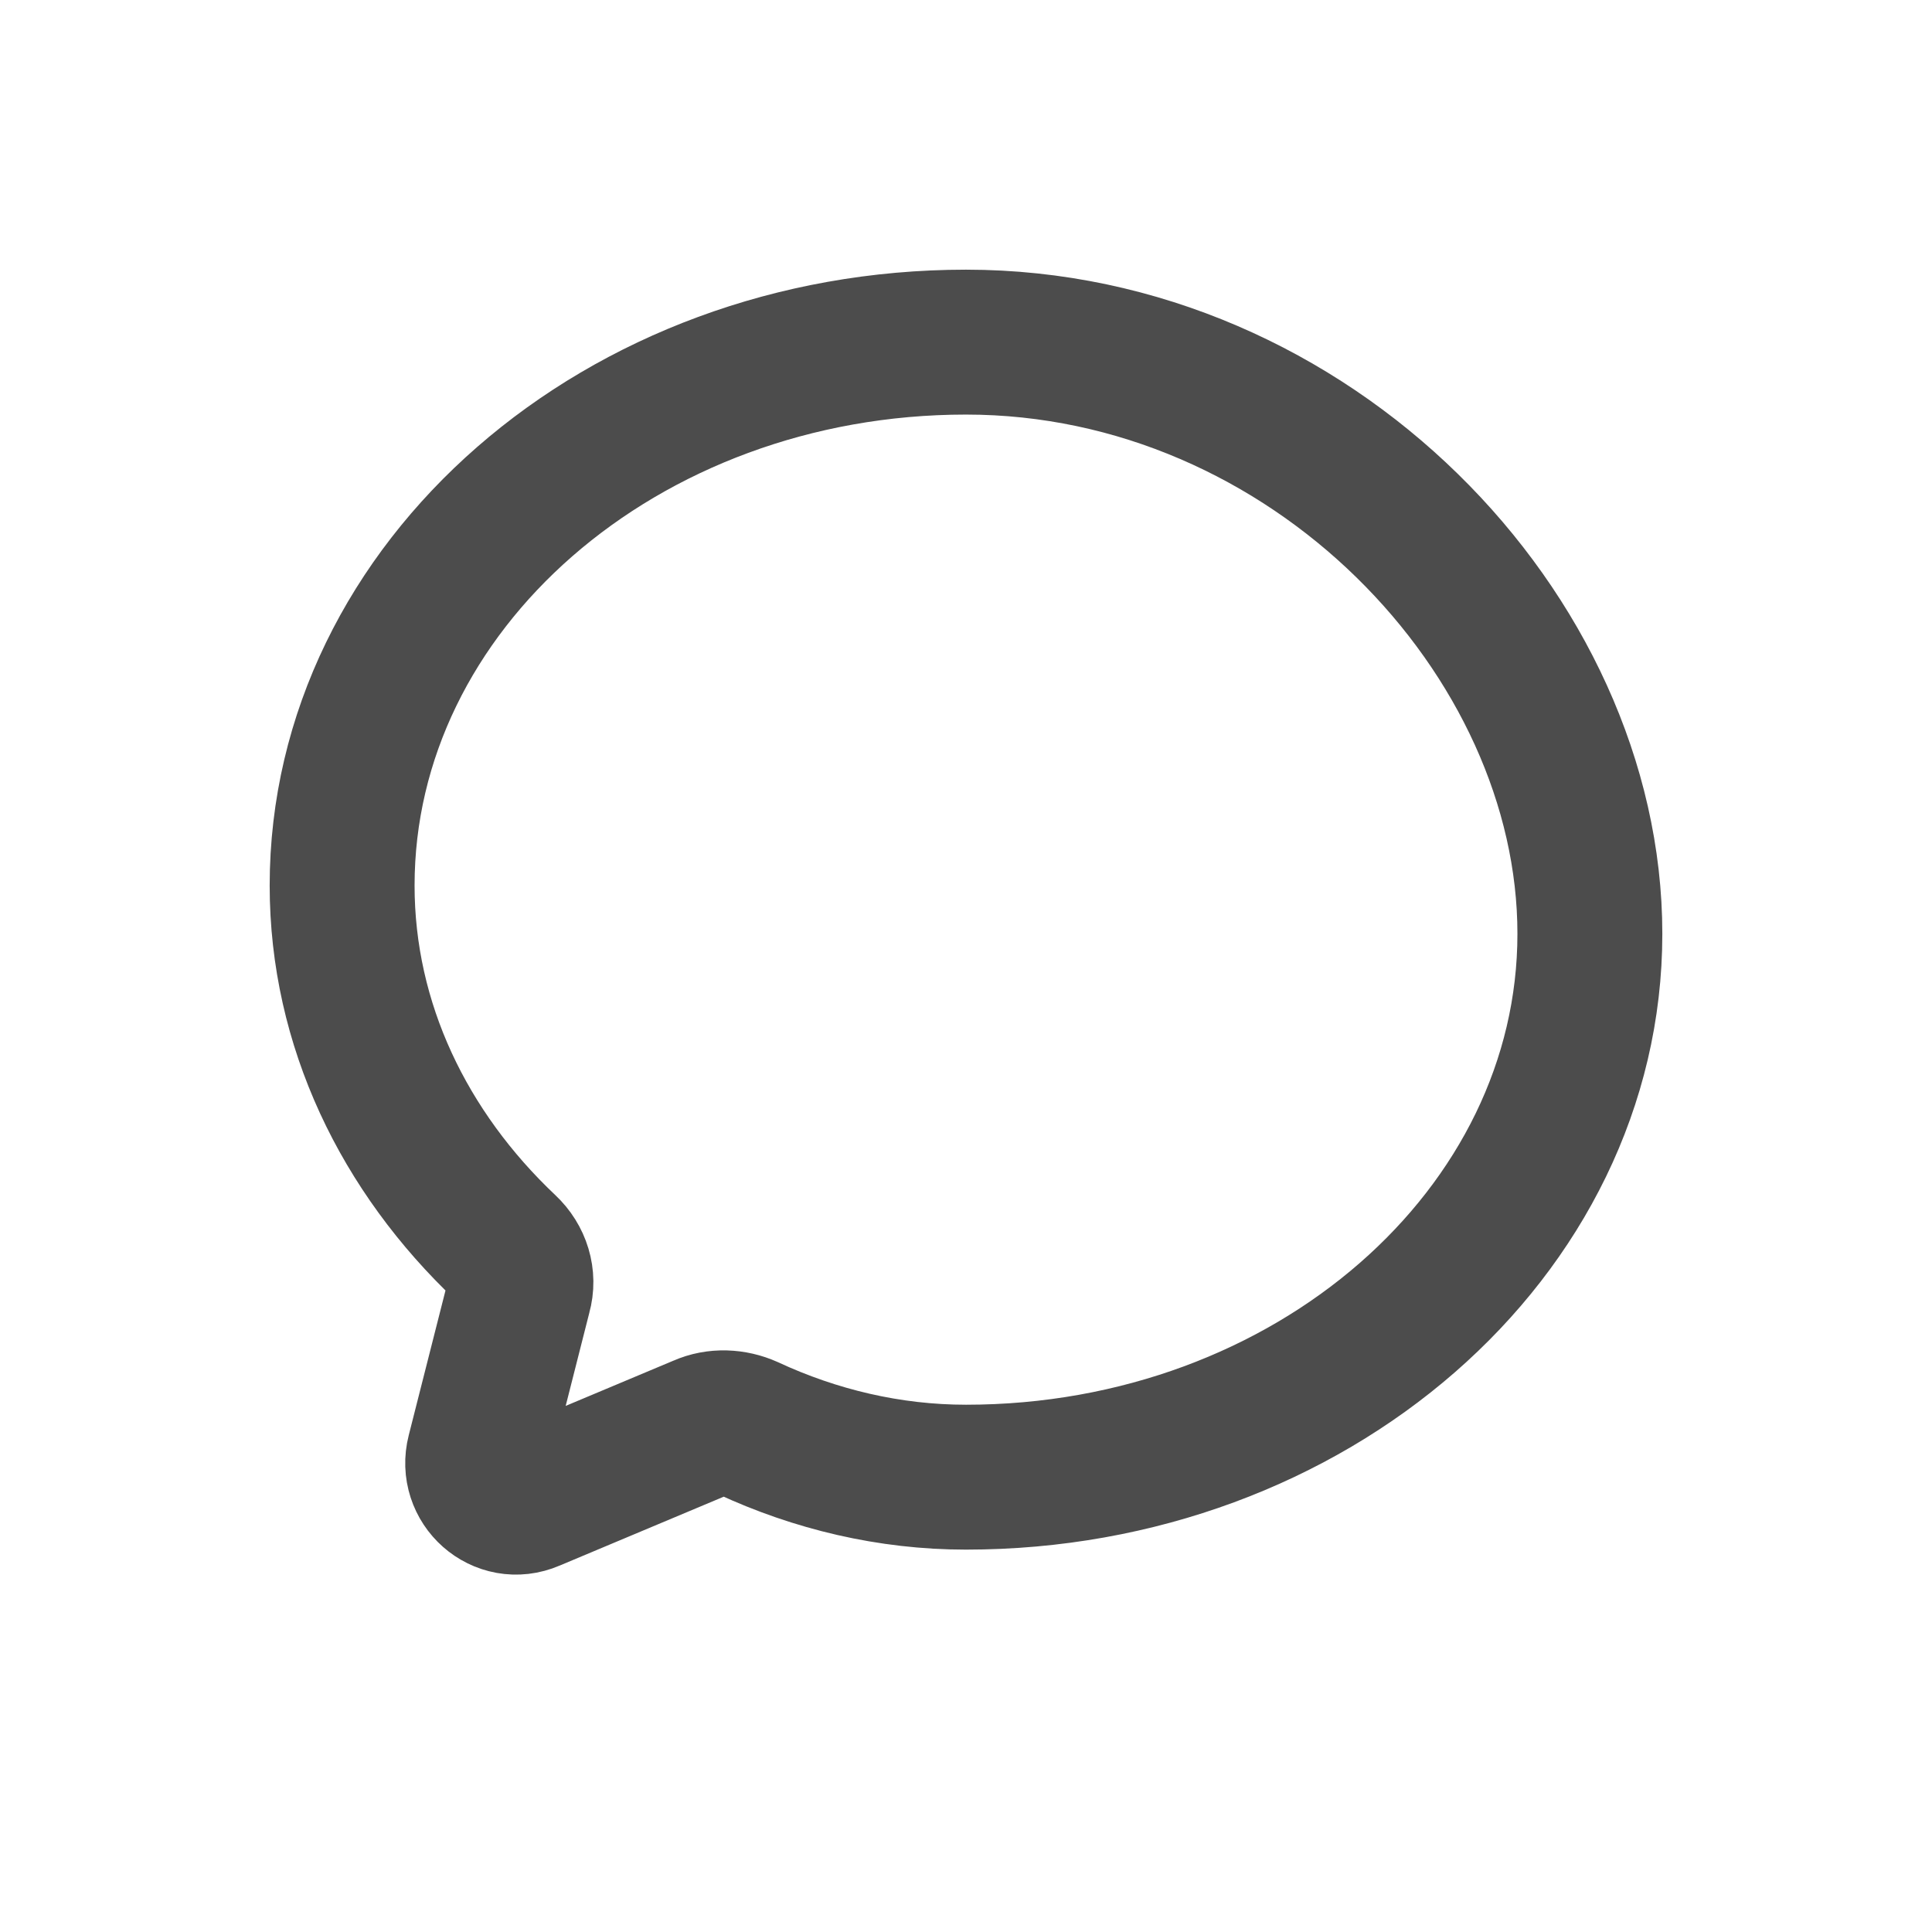
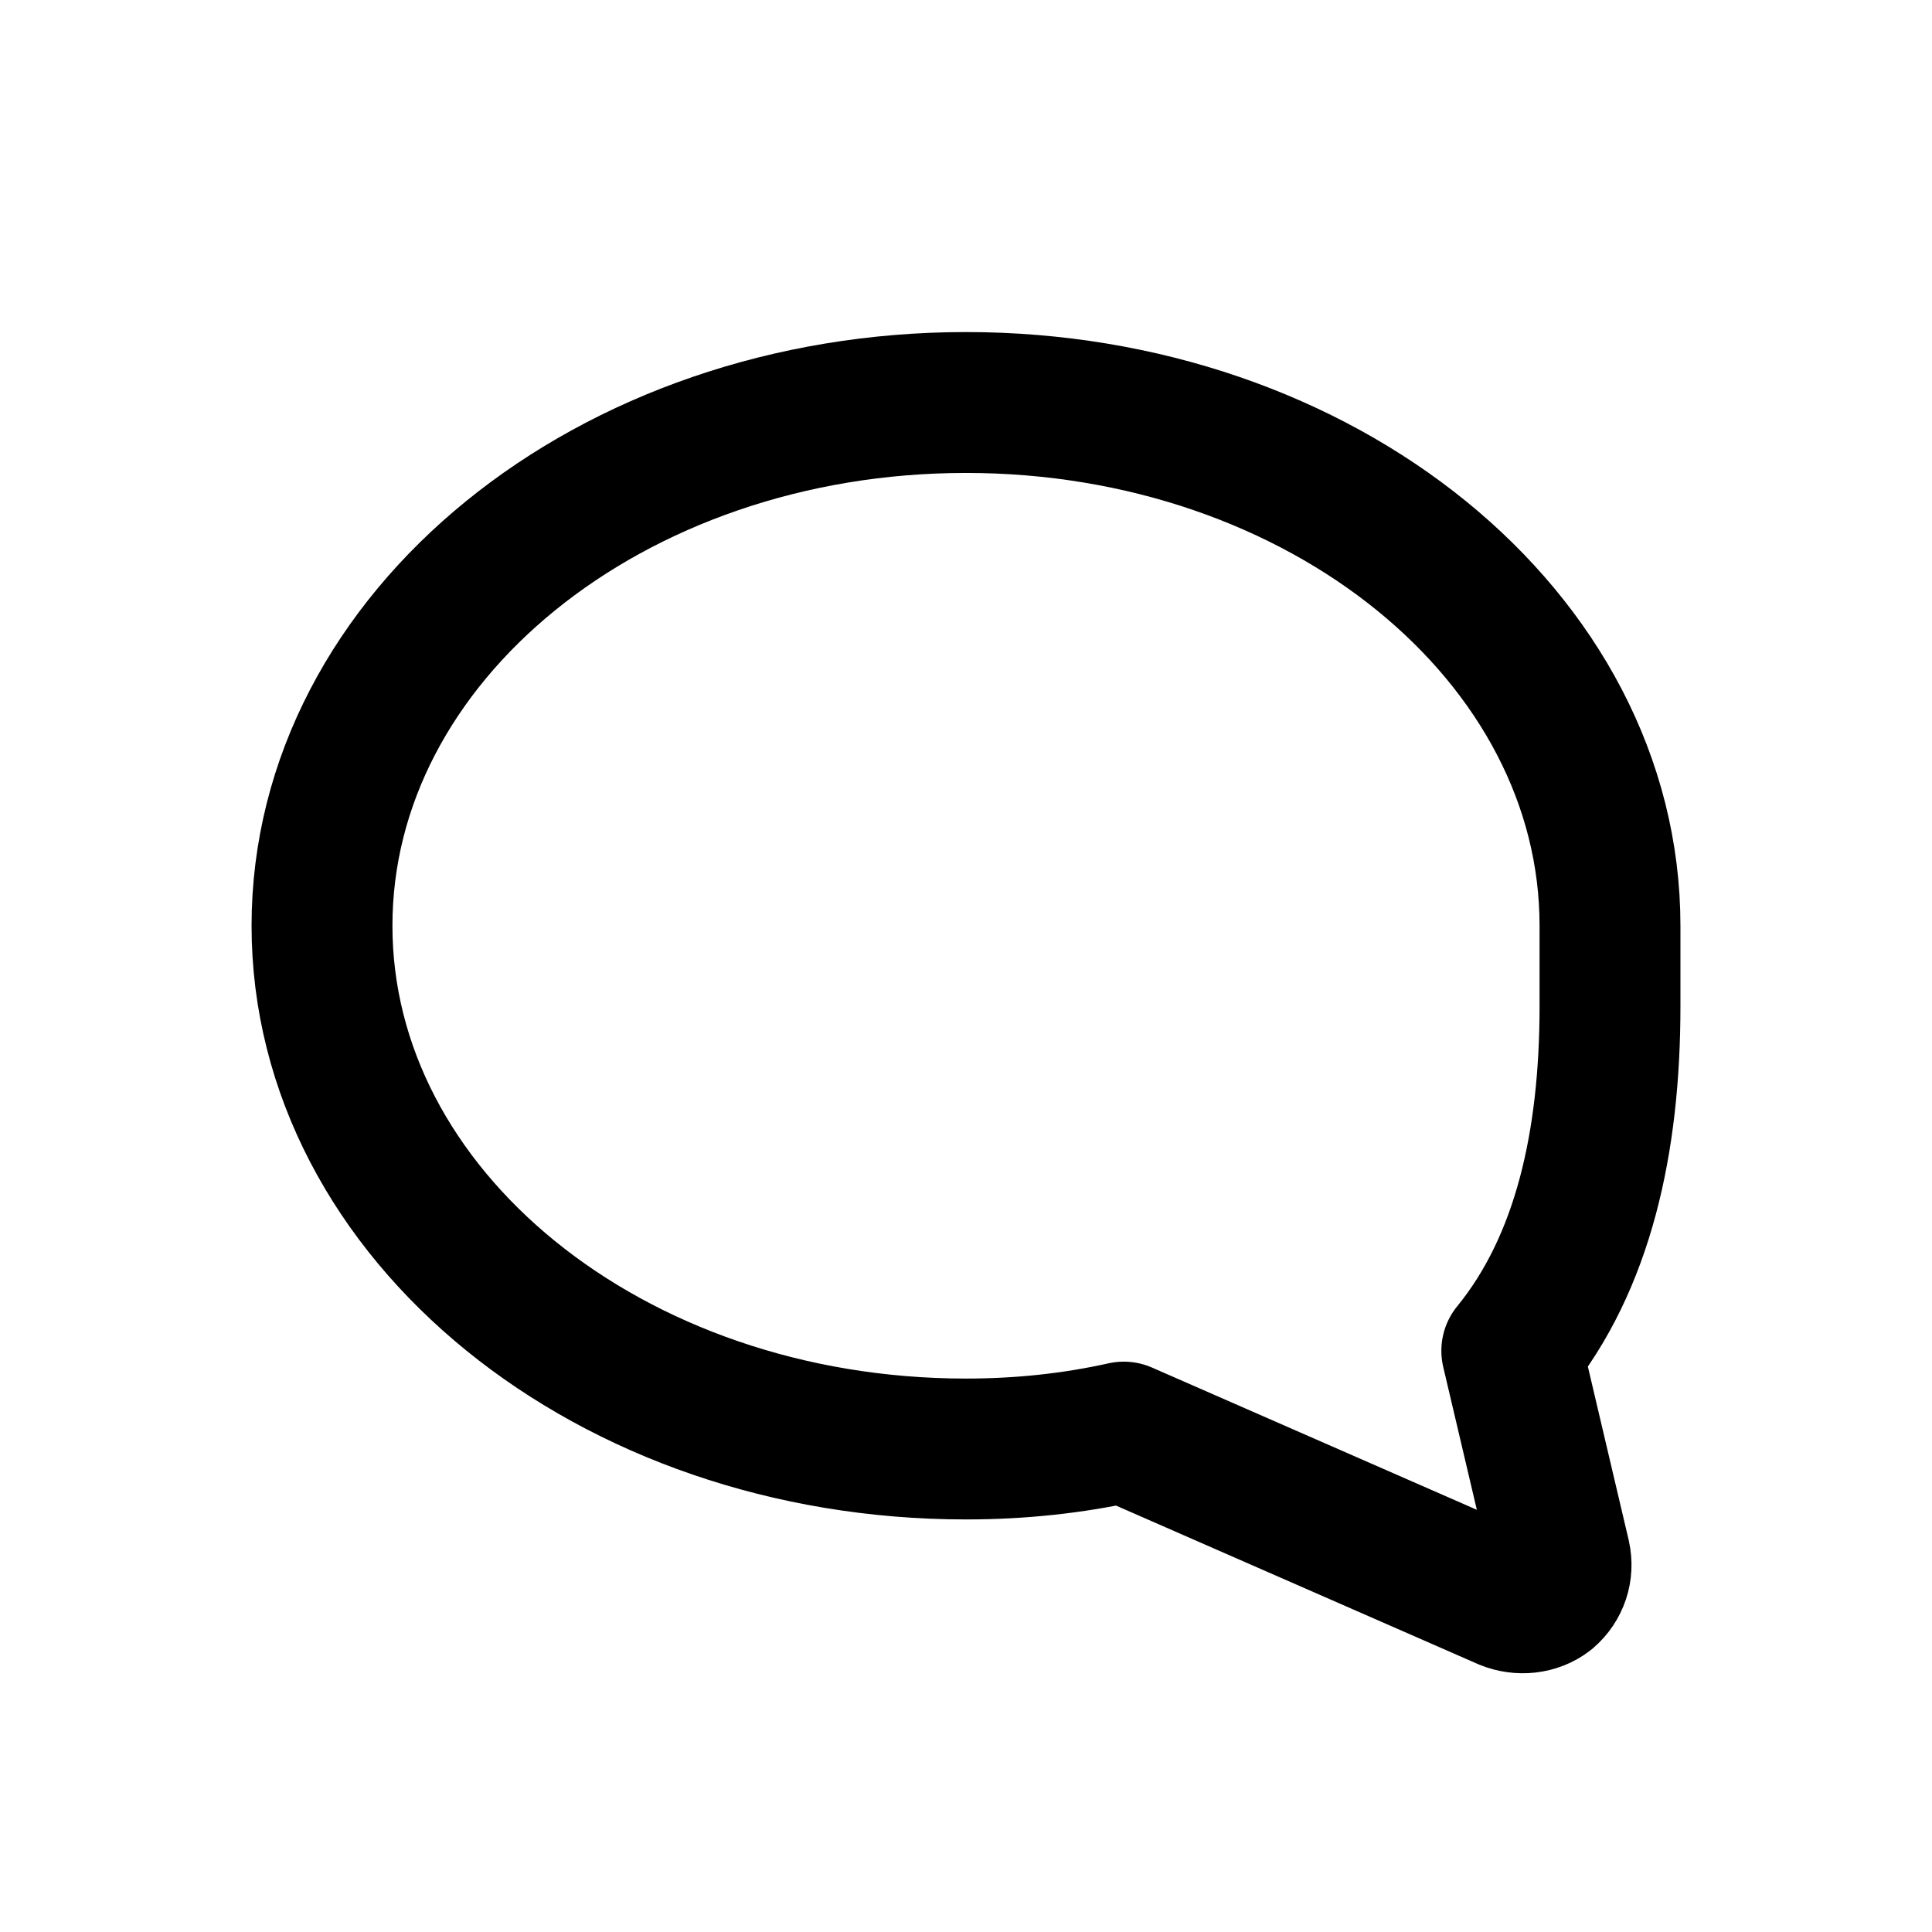
- <svg xmlns="http://www.w3.org/2000/svg" width="24" height="24" fill="none">
-   <path d="M12 4.25c-4.28 0-7.75 3.03-7.75 6.75 0 1.73.77 3.31 2.03 4.5.16.15.23.37.17.58l-.5 1.97c-.1.39.28.73.65.57l2.12-.89c.18-.08.39-.07.57.01.84.39 1.76.61 2.71.61 4.28 0 7.75-3.03 7.75-6.75S16.28 4.25 12 4.25z" stroke="#000" stroke-opacity=".7" stroke-width="1.8" stroke-linejoin="round" />
+ <svg xmlns="http://www.w3.org/2000/svg" width="24" height="24" viewBox="0 0 24 24" fill="none">
+   <path d="M12 5C7.58 5 4 7.91 4 11.5C4 15.09 7.58 18 12 18C12.68 18 13.33 17.93 13.96 17.79L18.71 19.87C18.88 19.94 19.08 19.92 19.22 19.81C19.36 19.69 19.42 19.51 19.38 19.33L18.78 16.78C19.67 15.69 20 14.18 20 12.5V11.5C20 7.91 16.42 5 12 5Z" stroke="currentColor" stroke-width="1.75" stroke-linecap="round" stroke-linejoin="round" />
</svg>
